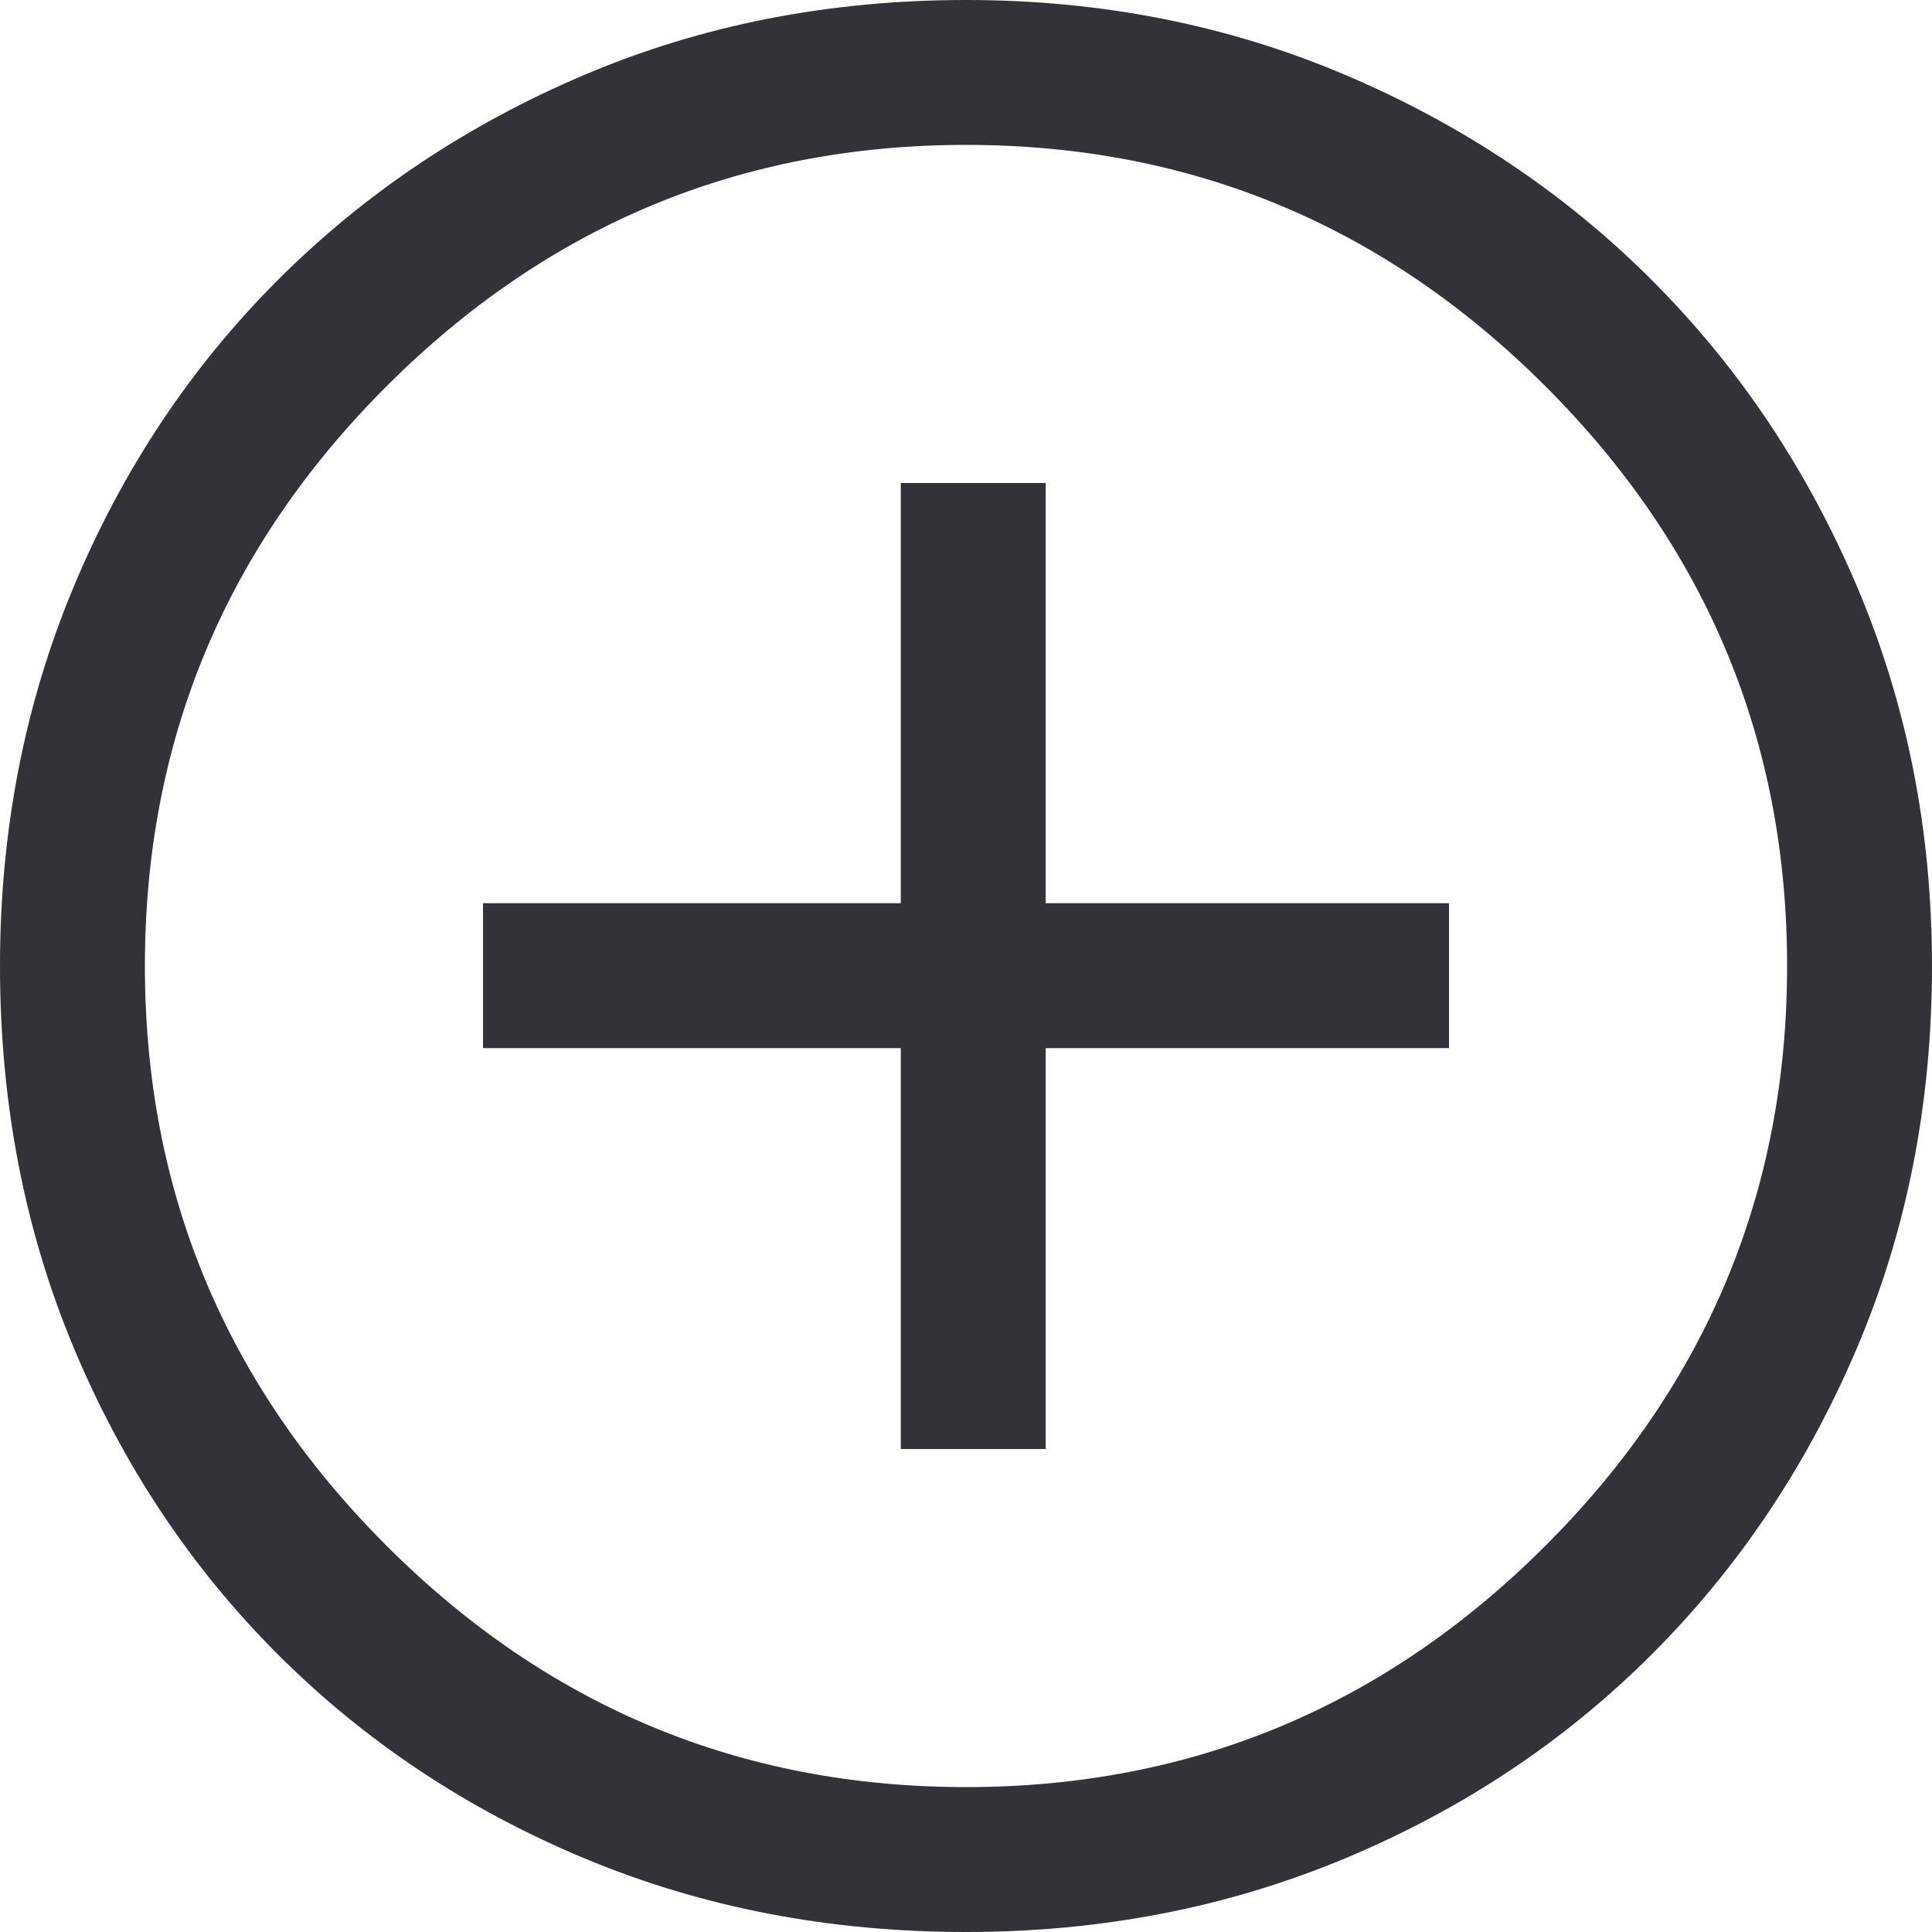
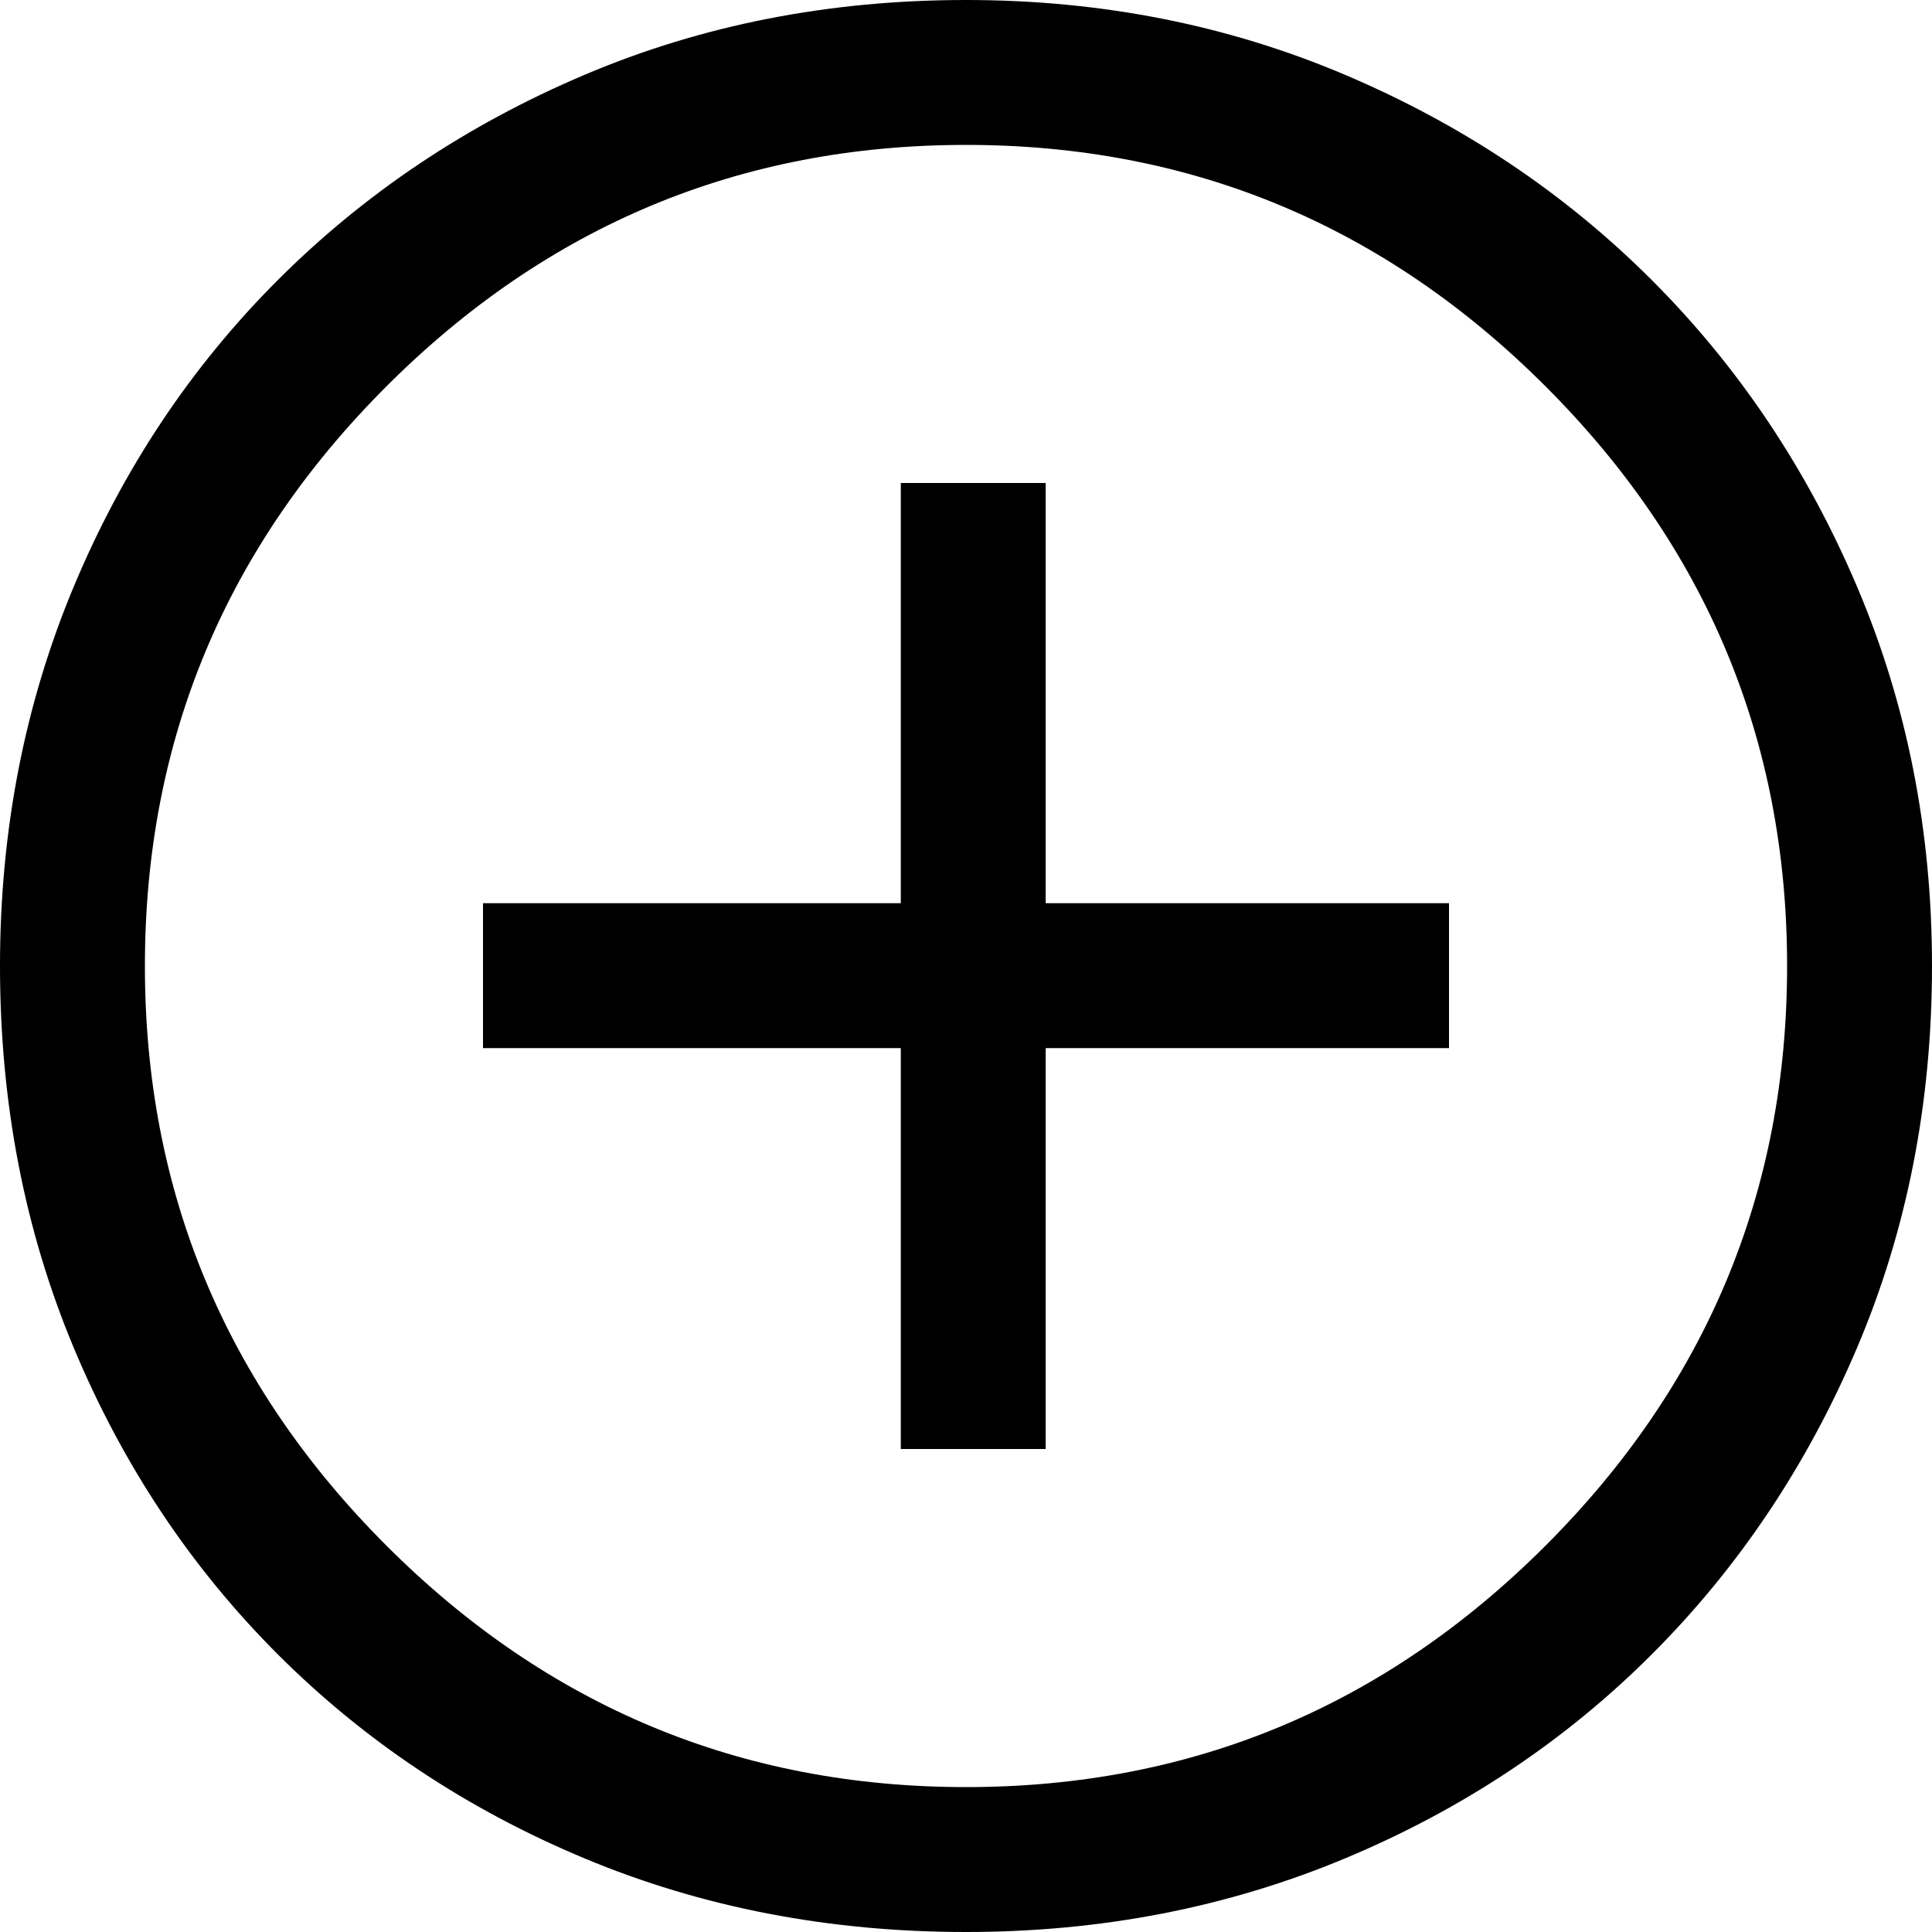
<svg xmlns="http://www.w3.org/2000/svg" width="48" height="48" viewBox="0 0 48 48" fill="none">
-   <path d="M22.38 36H25.98V26.04H36V22.44H25.98V12H22.38V22.44H12V26.04H22.38V36ZM24 48C20.6 48 17.44 47.39 14.52 46.17C11.6 44.95 9.06 43.26 6.9 41.1C4.74 38.94 3.05 36.4 1.83 33.48C0.61 30.56 0 27.4 0 24C0 20.64 0.61 17.5 1.83 14.58C3.05 11.66 4.74 9.12 6.9 6.96C9.06 4.8 11.6 3.1 14.52 1.86C17.44 0.62 20.6 0 24 0C27.36 0 30.5 0.62 33.42 1.86C36.34 3.1 38.88 4.8 41.04 6.96C43.2 9.12 44.9 11.66 46.14 14.58C47.38 17.5 48 20.64 48 24C48 27.4 47.38 30.56 46.14 33.48C44.9 36.4 43.2 38.94 41.04 41.1C38.88 43.26 36.34 44.95 33.42 46.17C30.5 47.39 27.36 48 24 48ZM24 44.4C29.6 44.4 34.4 42.4 38.4 38.4C42.4 34.4 44.4 29.6 44.4 24C44.4 18.4 42.4 13.6 38.4 9.6C34.4 5.6 29.6 3.6 24 3.6C18.4 3.6 13.6 5.6 9.6 9.6C5.6 13.6 3.6 18.4 3.6 24C3.6 29.6 5.6 34.4 9.6 38.4C13.6 42.4 18.4 44.4 24 44.4Z" fill="#323238" />
+   <path d="M22.38 36H25.98V26.04H36V22.44H25.98V12H22.38V22.44H12V26.04H22.38V36ZM24 48C20.6 48 17.44 47.39 14.52 46.17C11.6 44.95 9.06 43.26 6.9 41.1C4.74 38.94 3.05 36.4 1.83 33.48C0.61 30.56 0 27.4 0 24C0 20.64 0.61 17.5 1.83 14.58C3.05 11.66 4.74 9.12 6.9 6.96C9.06 4.8 11.6 3.1 14.52 1.86C17.44 0.62 20.6 0 24 0C27.36 0 30.5 0.62 33.42 1.86C36.34 3.1 38.88 4.8 41.04 6.96C43.2 9.12 44.9 11.66 46.14 14.58C47.38 17.5 48 20.64 48 24C48 27.4 47.38 30.56 46.14 33.48C44.9 36.4 43.2 38.94 41.04 41.1C38.88 43.26 36.34 44.95 33.42 46.17C30.5 47.39 27.36 48 24 48ZM24 44.4C29.6 44.4 34.4 42.4 38.4 38.4C42.4 34.4 44.4 29.6 44.4 24C44.4 18.4 42.4 13.6 38.4 9.6C34.4 5.6 29.6 3.6 24 3.6C18.4 3.6 13.6 5.6 9.6 9.6C5.6 13.6 3.6 18.4 3.6 24C3.6 29.6 5.6 34.4 9.6 38.4C13.6 42.4 18.4 44.4 24 44.4Z" fill="black" />
</svg>
